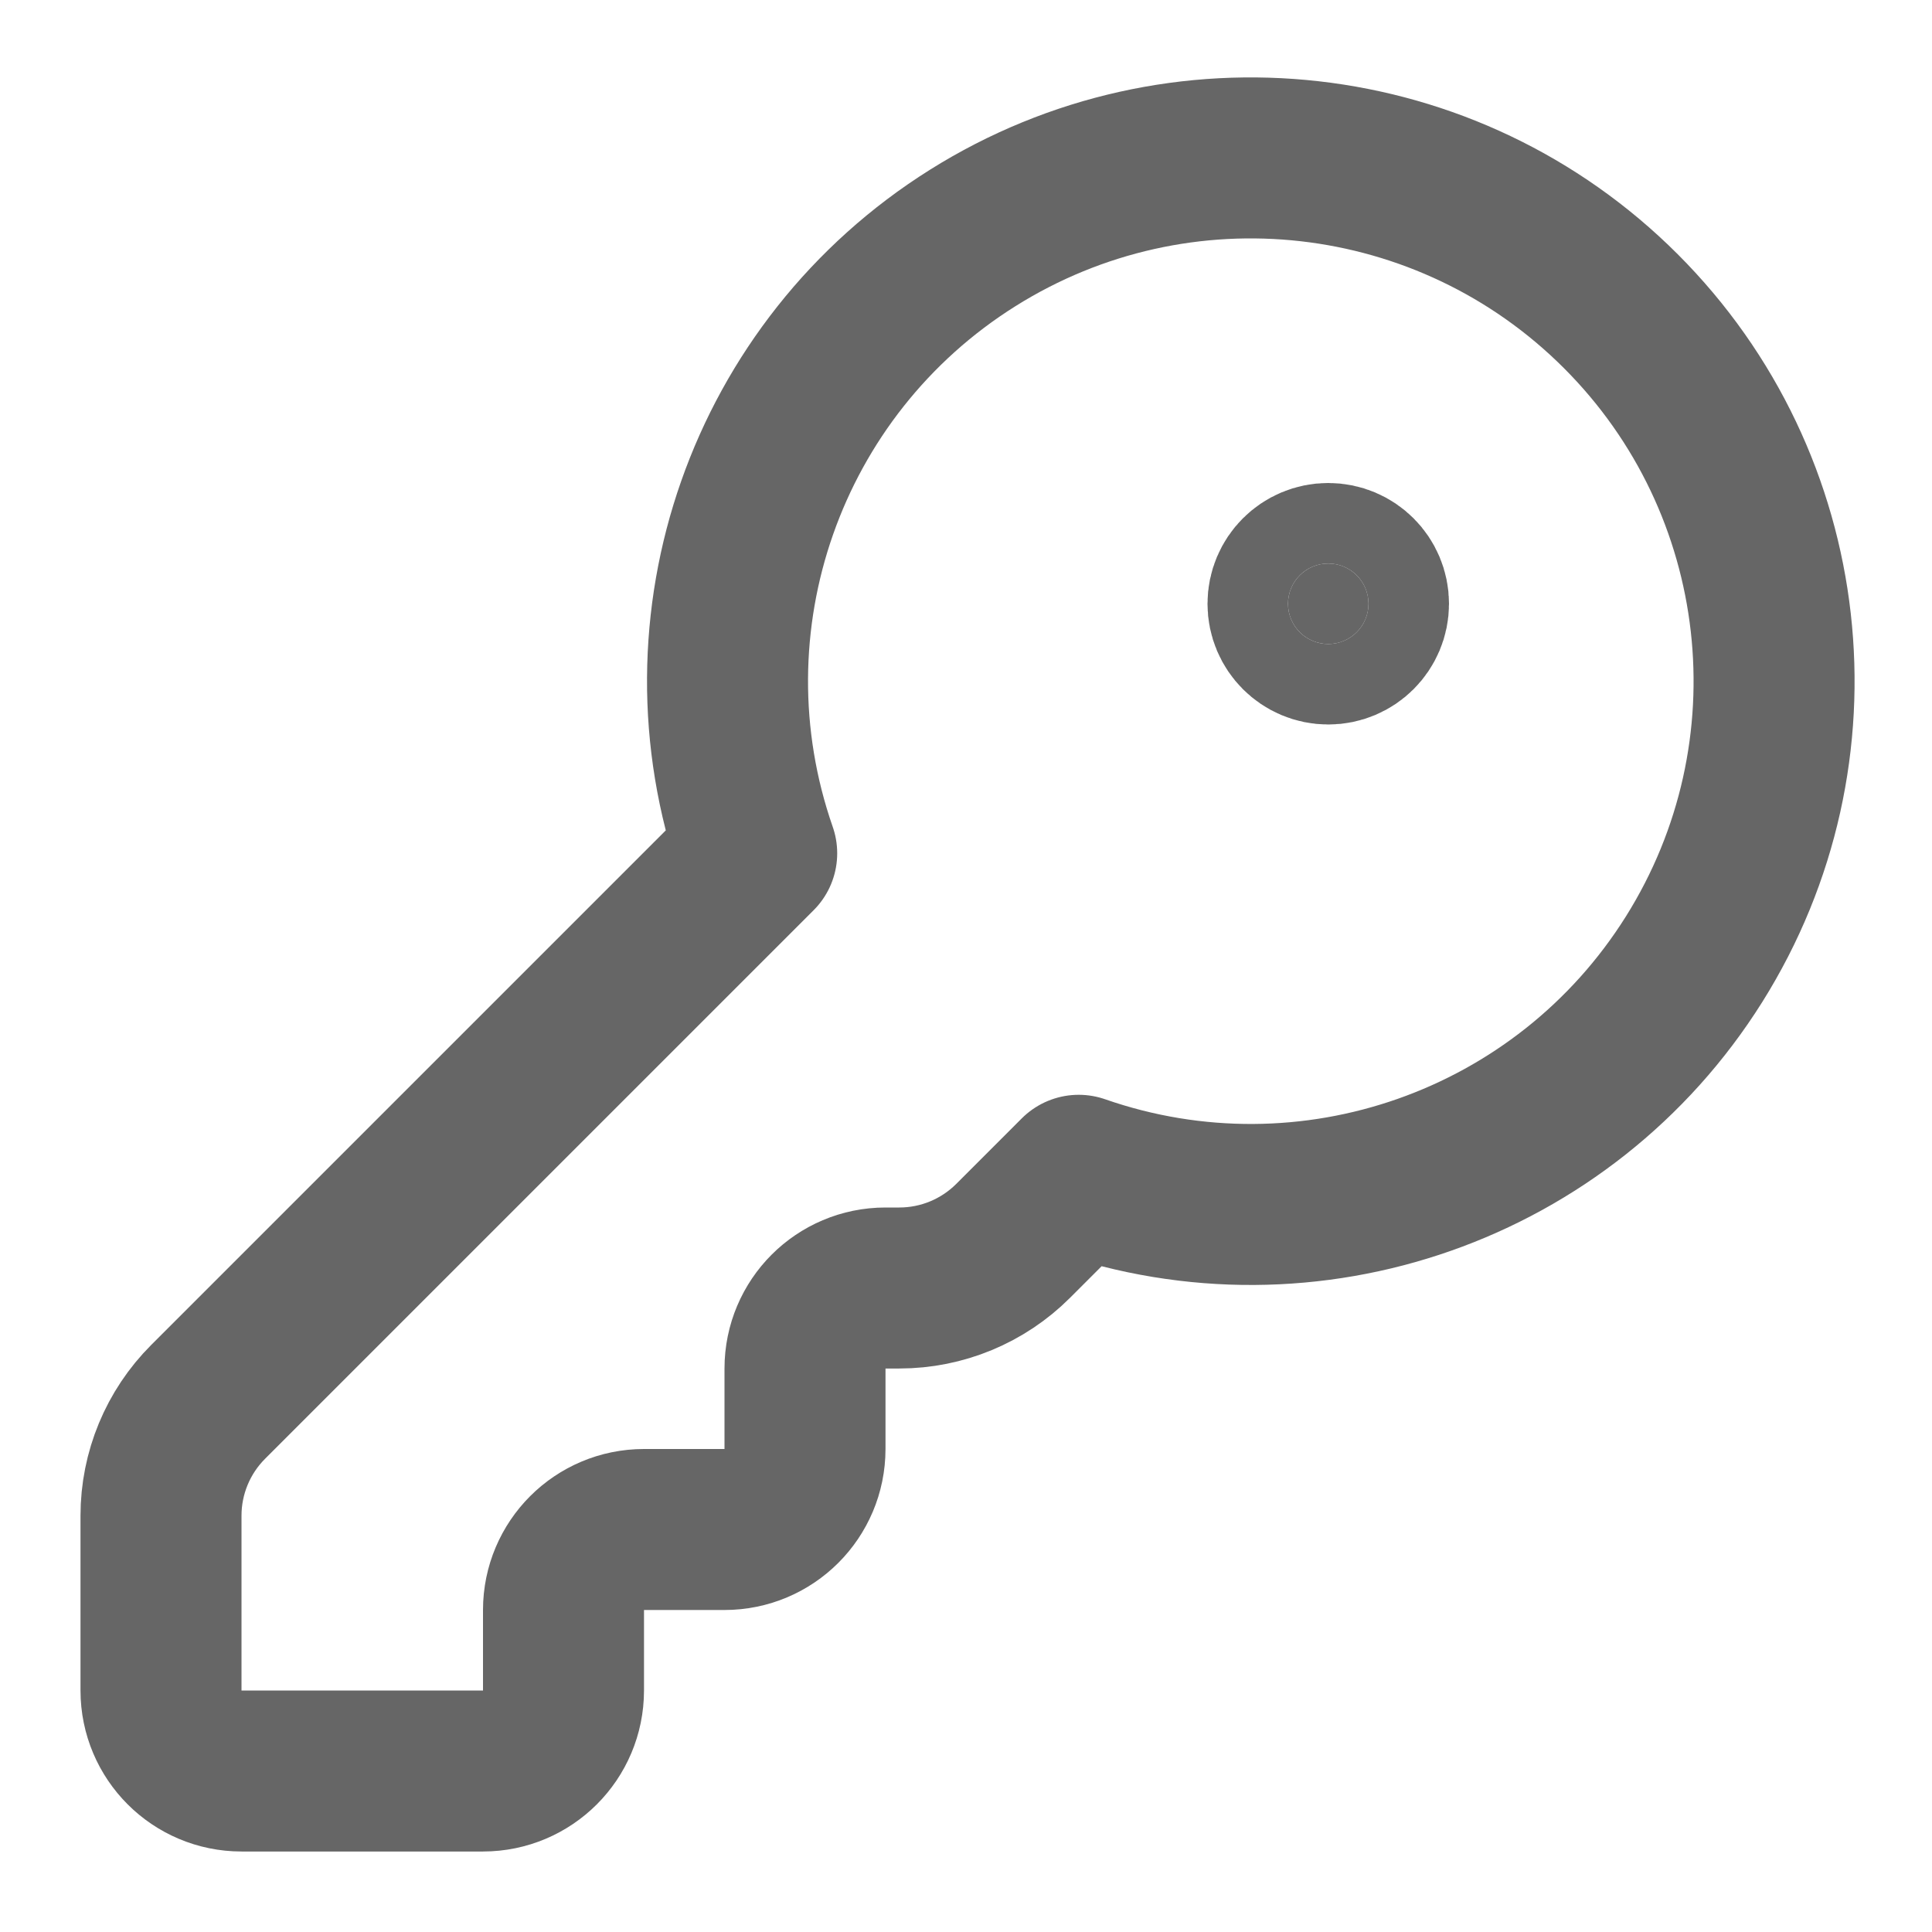
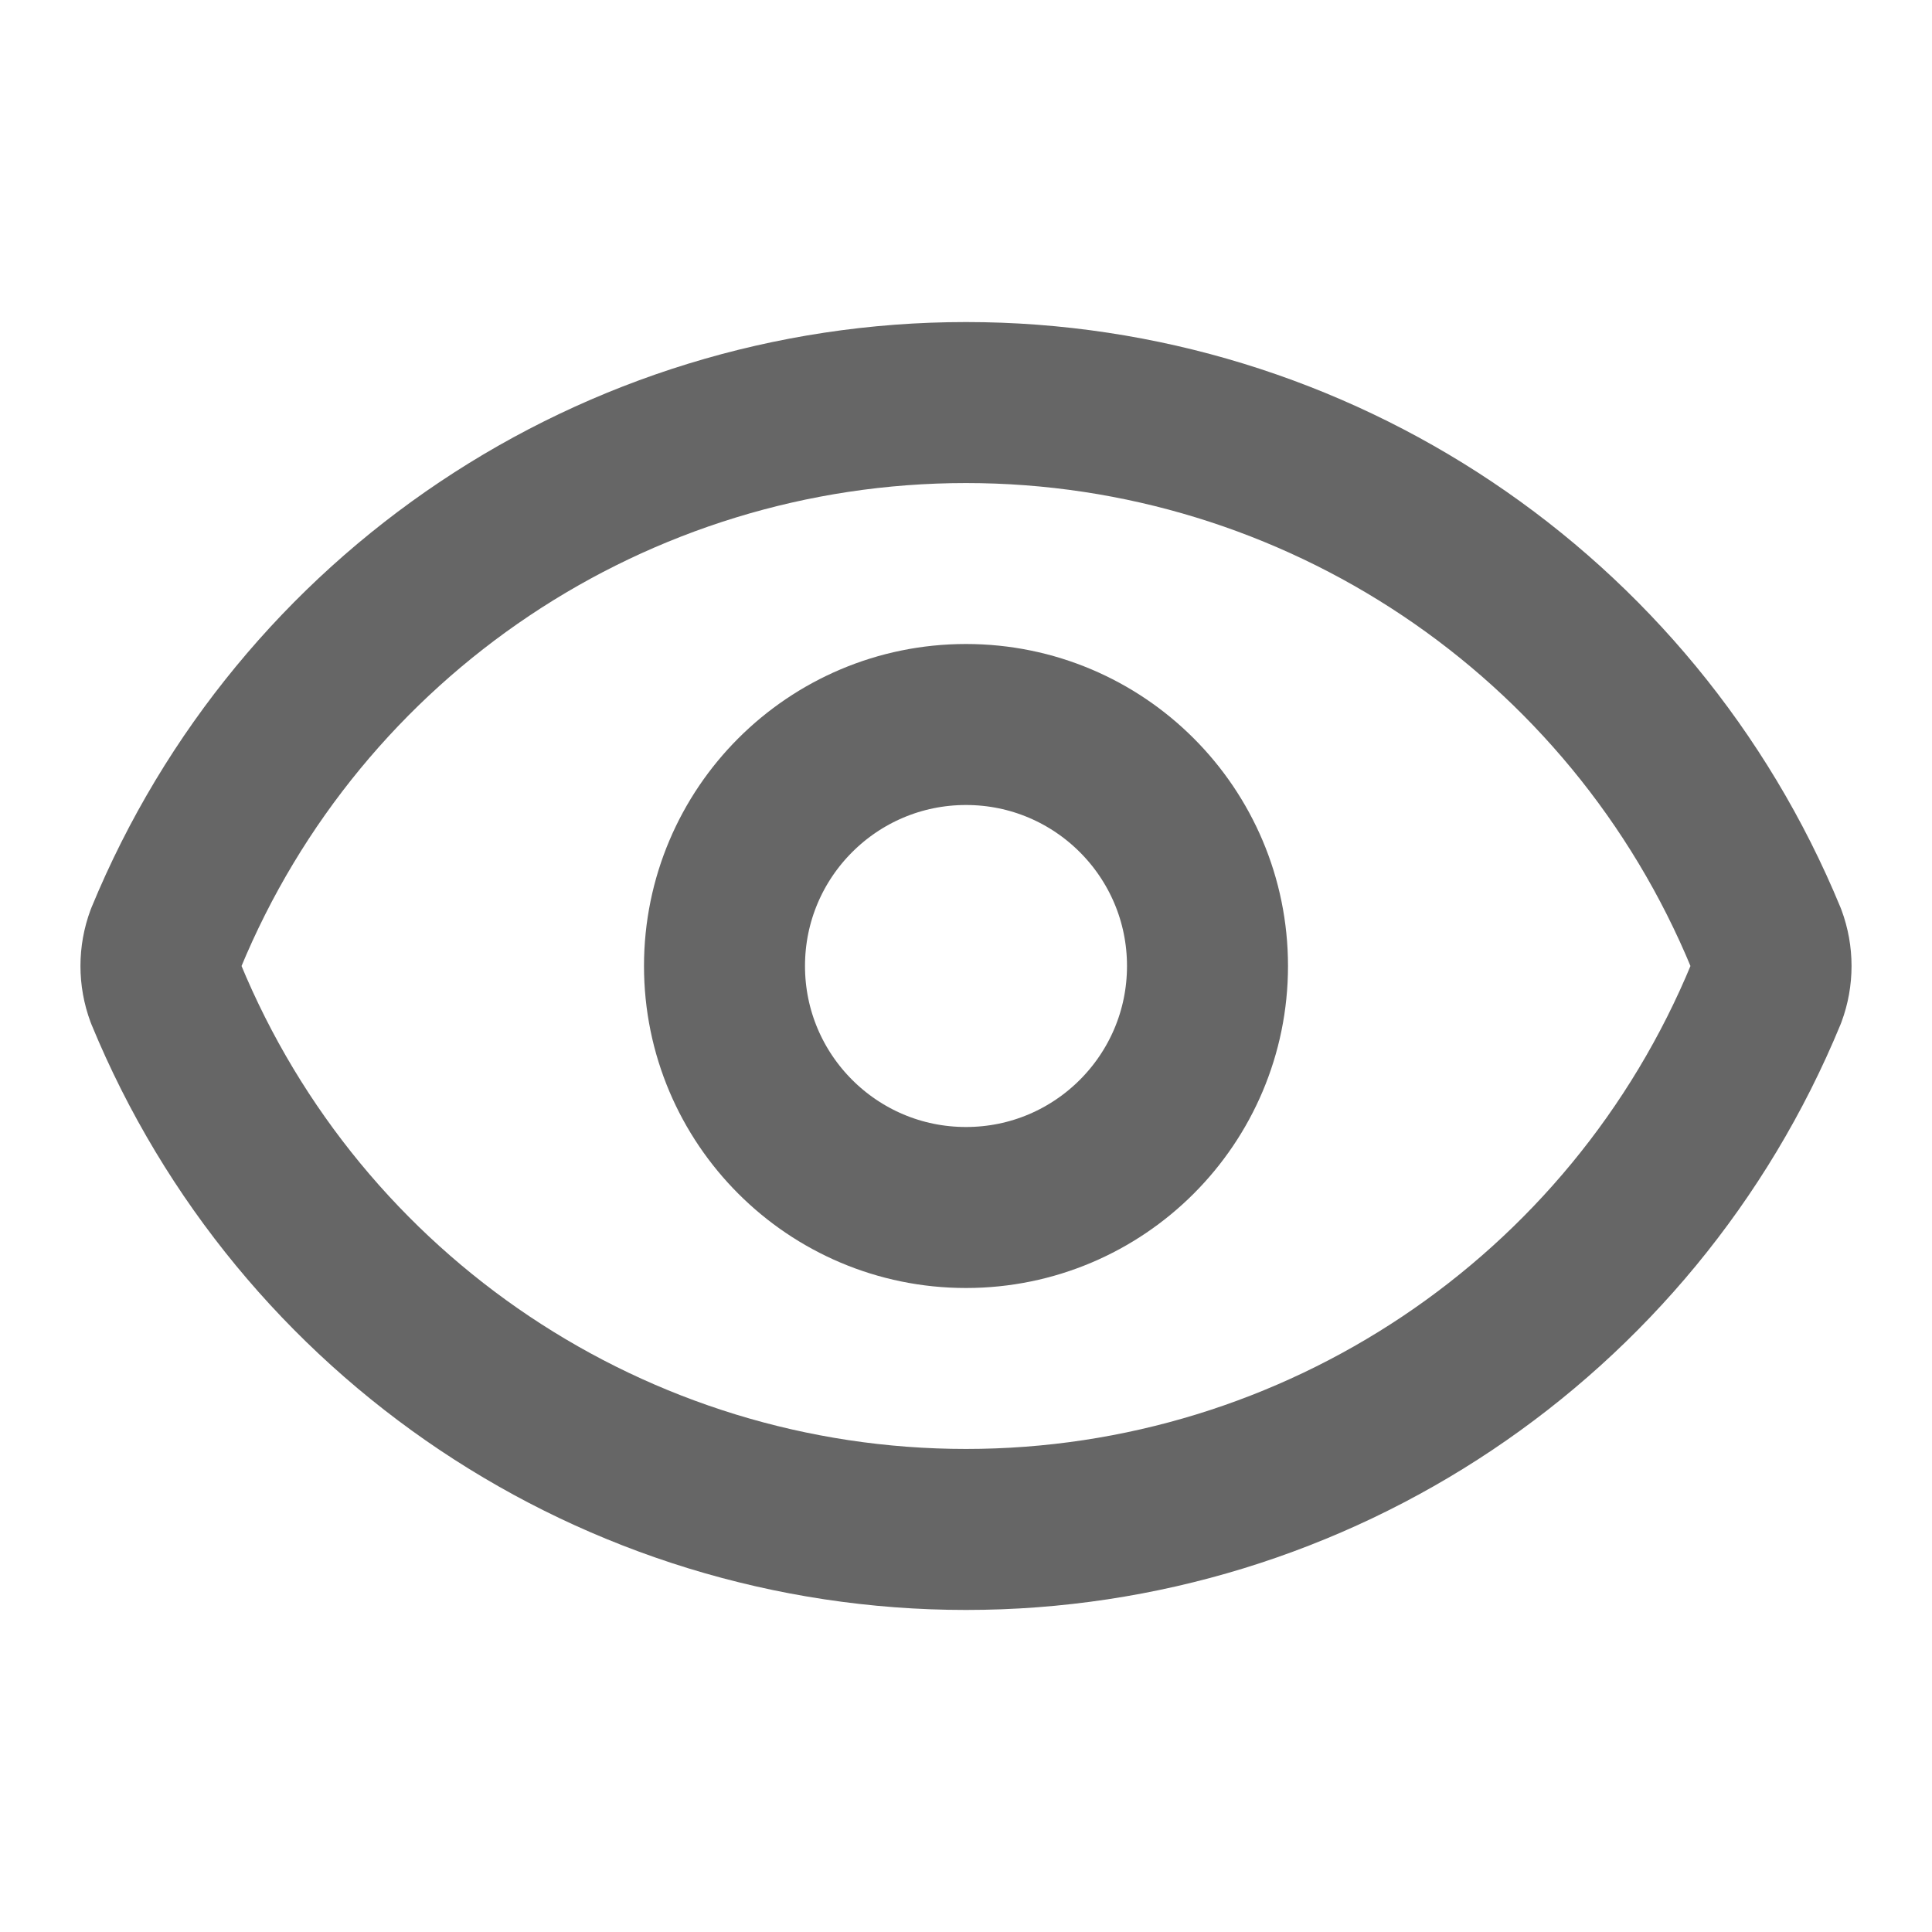
<svg xmlns="http://www.w3.org/2000/svg" width="24" height="24" viewBox="0 0 24 24" fill="none" stroke="#666" stroke-width="2" stroke-linecap="round" stroke-linejoin="round">
-   <path d="M2.586 17.414A2 2 0 0 0 2 18.828V21a1 1 0 0 0 1 1h3a1 1 0 0 0 1-1v-1a1 1 0 0 1 1-1h1a1 1 0 0 0 1-1v-1a1 1 0 0 1 1-1h.172a2 2 0 0 0 1.414-.586l.814-.814a6.5 6.5 0 1 0-4-4z" />
-   <circle cx="16.5" cy="7.5" r=".5" fill="#666" />
+   <path d="M2.062 12.348a1 1 0 0 1 0-.696 10.75 10.75 0 0 1 19.876 0 1 1 0 0 1 0 .696 10.75 10.75 0 0 1-19.876 0" />
+   <circle cx="12" cy="12" r="3" />
</svg>
